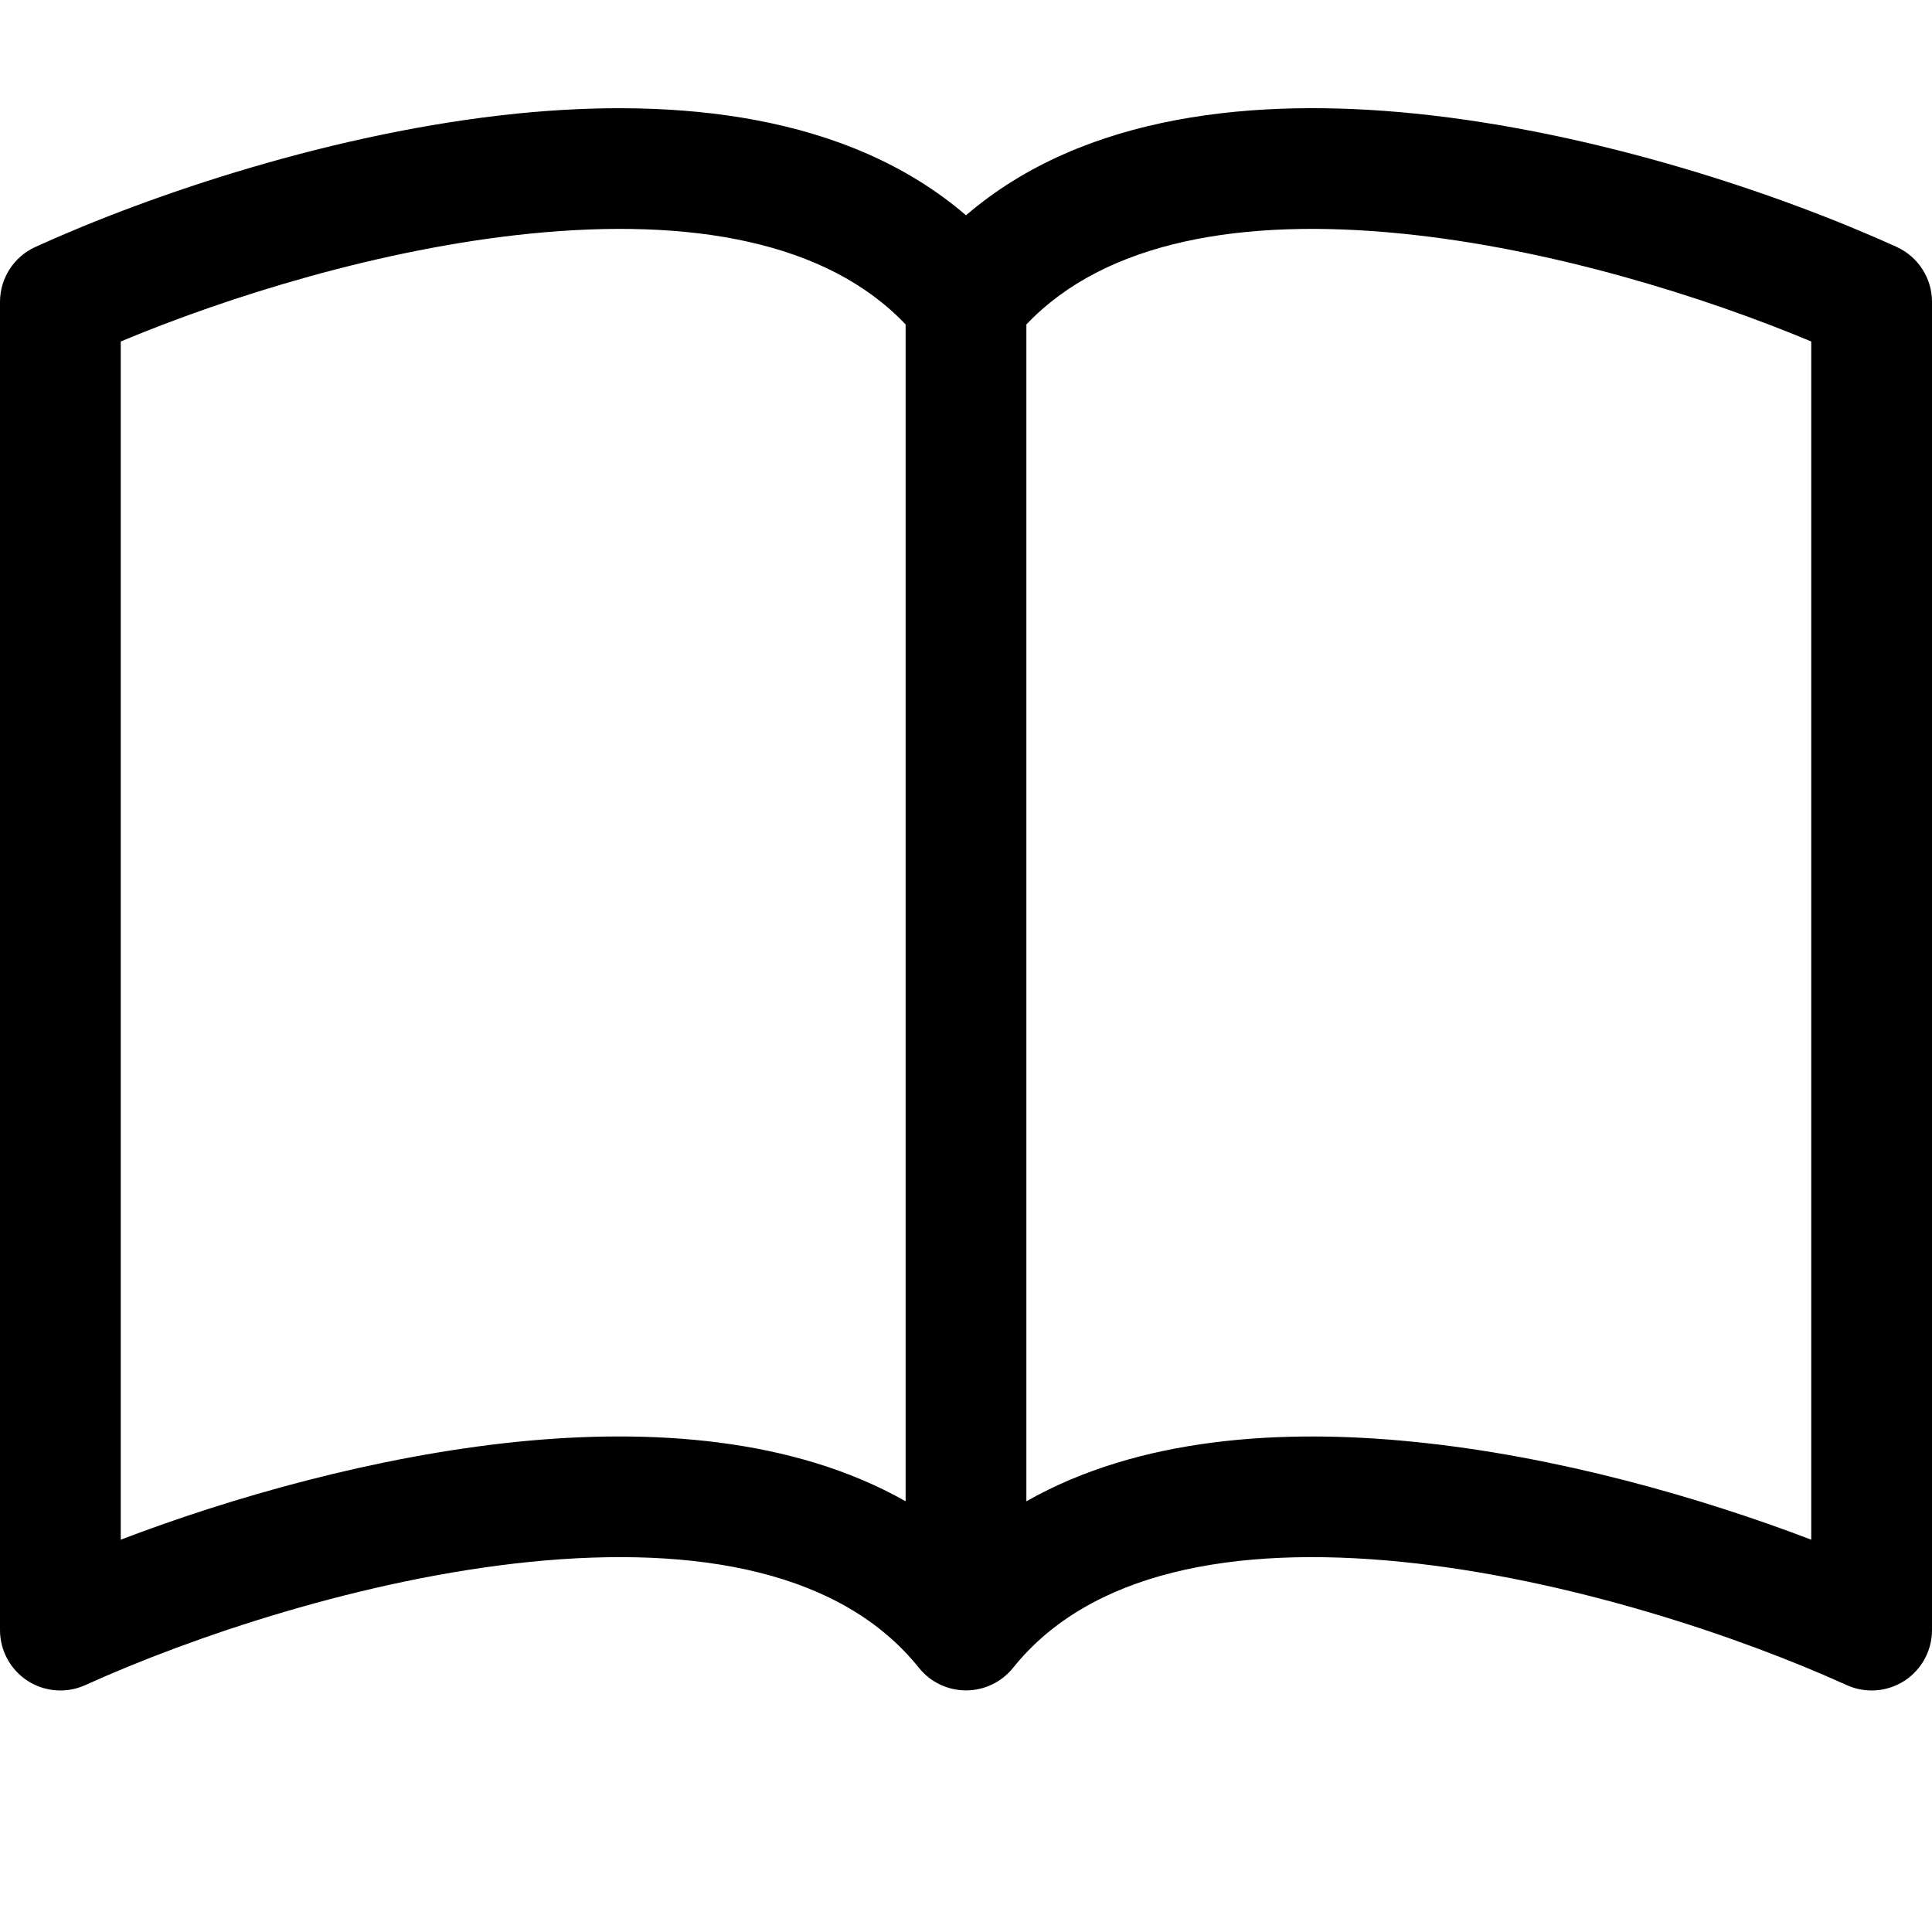
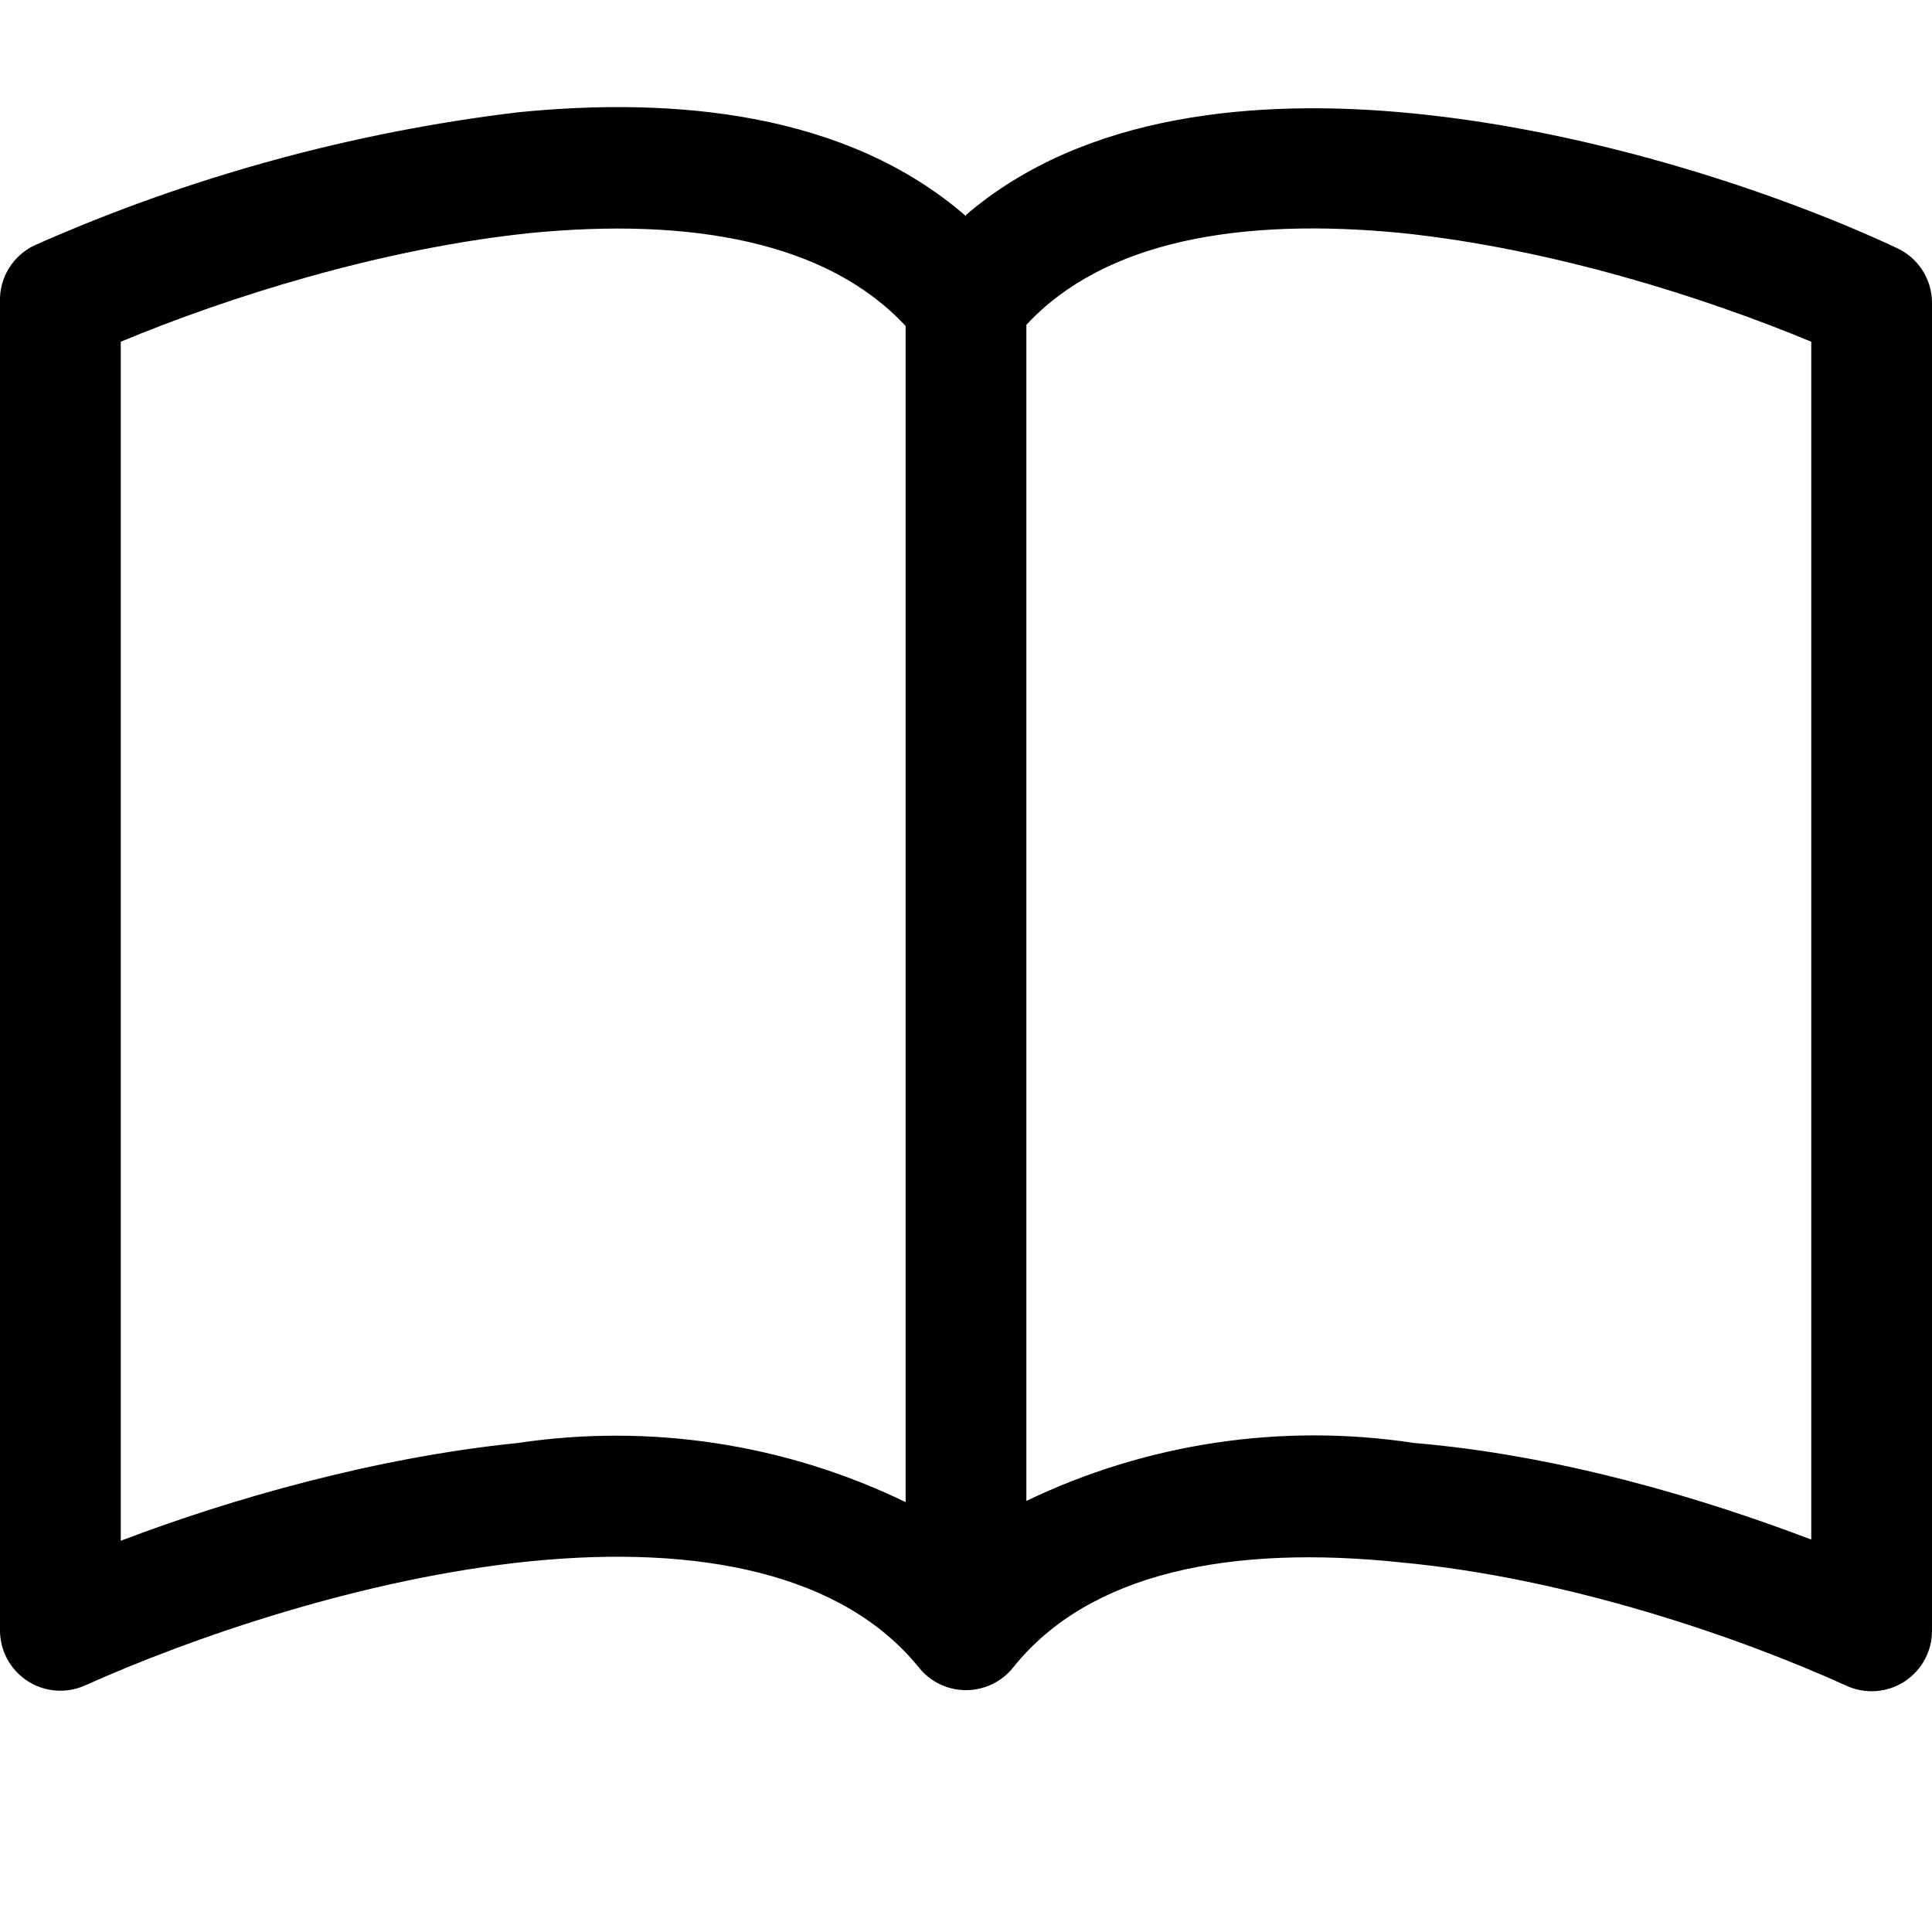
- <svg xmlns="http://www.w3.org/2000/svg" width="16" height="16" fill="currentColor" class="bi bi-book" viewBox="0 0 16 16">
-   <path d="M1 2.828c.885-.37 2.154-.769 3.388-.893 1.33-.134 2.458.063 3.112.752v9.746c-.935-.53-2.12-.603-3.213-.493-1.18.12-2.37.461-3.287.811zm7.5-.141c.654-.689 1.782-.886 3.112-.752 1.234.124 2.503.523 3.388.893v9.923c-.918-.35-2.107-.692-3.287-.81-1.094-.111-2.278-.039-3.213.492zM8 1.783C7.015.936 5.587.81 4.287.94c-1.514.153-3.042.672-3.994 1.105A.5.5 0 0 0 0 2.5v11a.5.5 0 0 0 .707.455c.882-.4 2.303-.881 3.68-1.02 1.409-.142 2.59.087 3.223.877a.5.5 0 0 0 .78 0c.633-.79 1.814-1.019 3.222-.877 1.378.139 2.8.62 3.681 1.02A.5.5 0 0 0 16 13.5v-11a.5.5 0 0 0-.293-.455c-.952-.433-2.48-.952-3.994-1.105C10.413.809 8.985.936 8 1.783" />
+ <svg xmlns="http://www.w3.org/2000/svg" fill="currentColor" class="bi bi-book" viewBox="0 0 16 16">
+   <path d="M1 2.83c.89-.37 2.15-.77 3.39-.9C5.72 1.8 6.85 2 7.5 2.7v9.74a5.5 5.5 0 0 0-3.21-.49c-1.18.12-2.37.46-3.29.81zm7.5-.14c.65-.7 1.78-.89 3.11-.76 1.24.13 2.5.53 3.39.9v9.92c-.92-.35-2.1-.7-3.29-.8a5.5 5.5 0 0 0-3.21.48zm-.5-.9C7.01.93 5.59.8 4.29.93a14 14 0 0 0-4 1.1.5.5 0 0 0-.29.47v11a.5.5 0 0 0 .7.46c.89-.4 2.31-.89 3.69-1.03 1.4-.14 2.59.1 3.22.88a.5.5 0 0 0 .78 0c.63-.79 1.81-1.02 3.22-.87 1.38.13 2.8.62 3.68 1.02a.5.5 0 0 0 .71-.46v-11a.5.5 0 0 0-.3-.45c-.94-.44-2.47-.96-3.99-1.11-1.3-.13-2.73 0-3.71.84" />
</svg>
